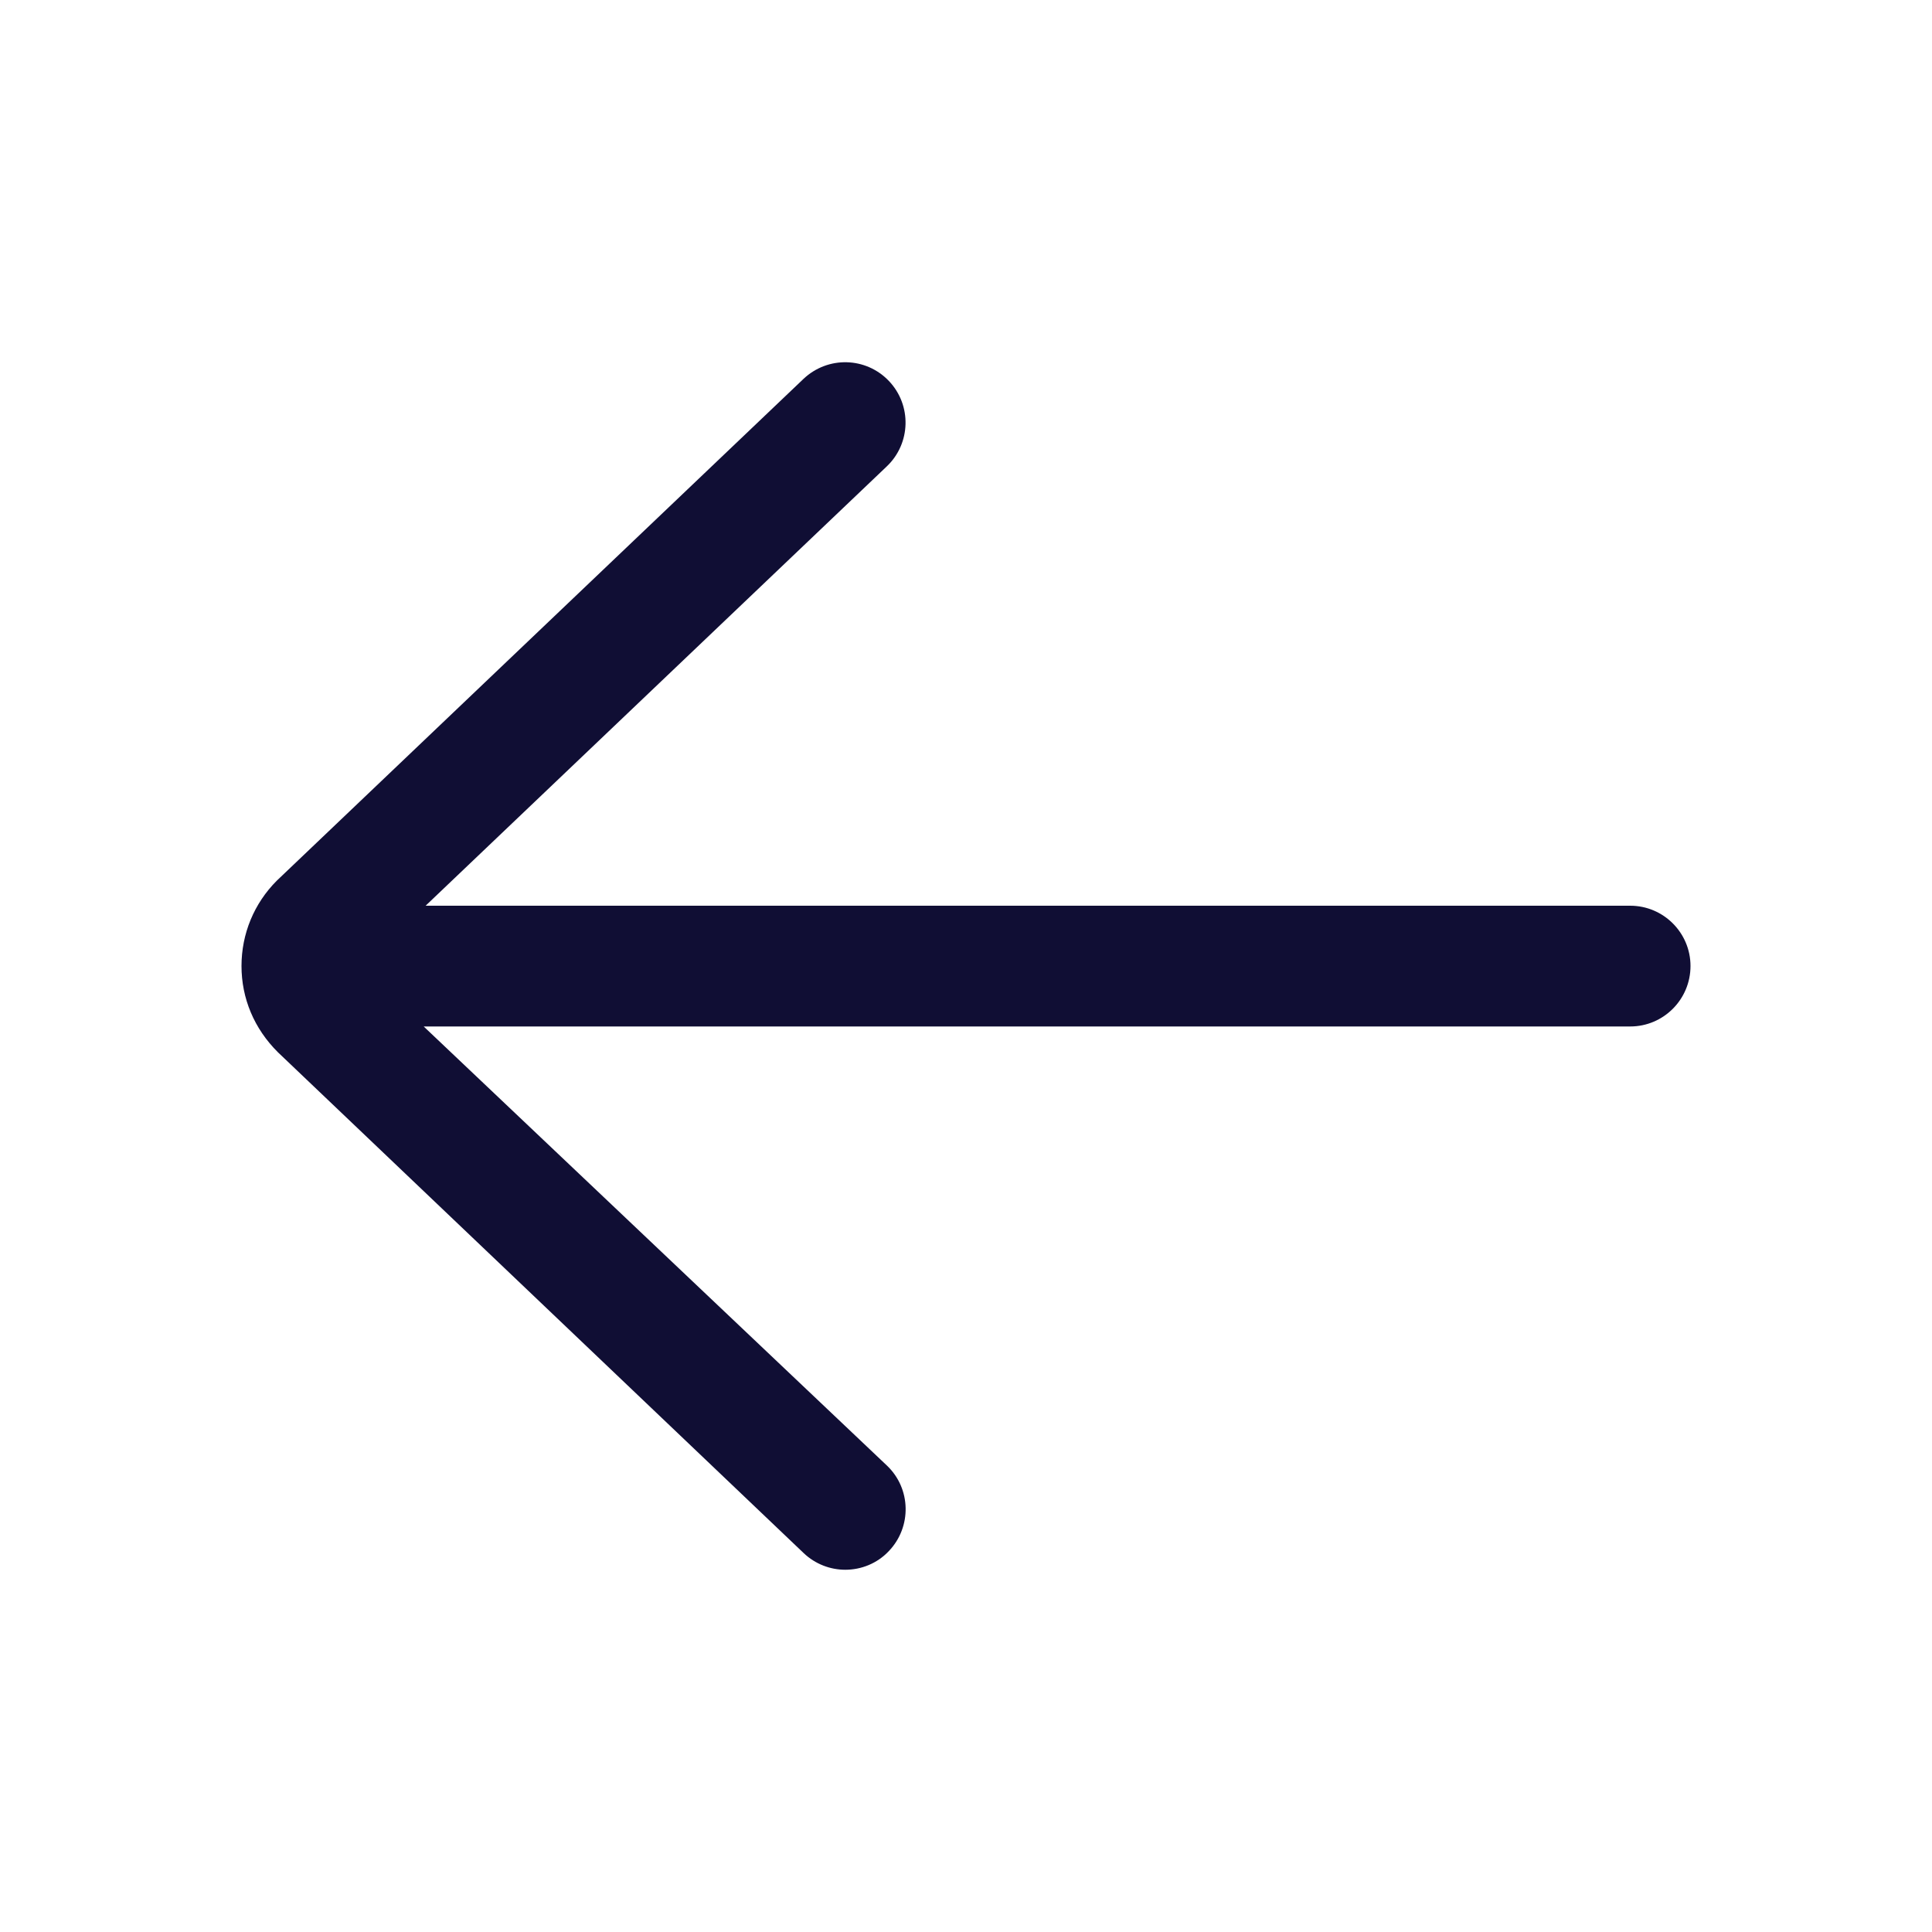
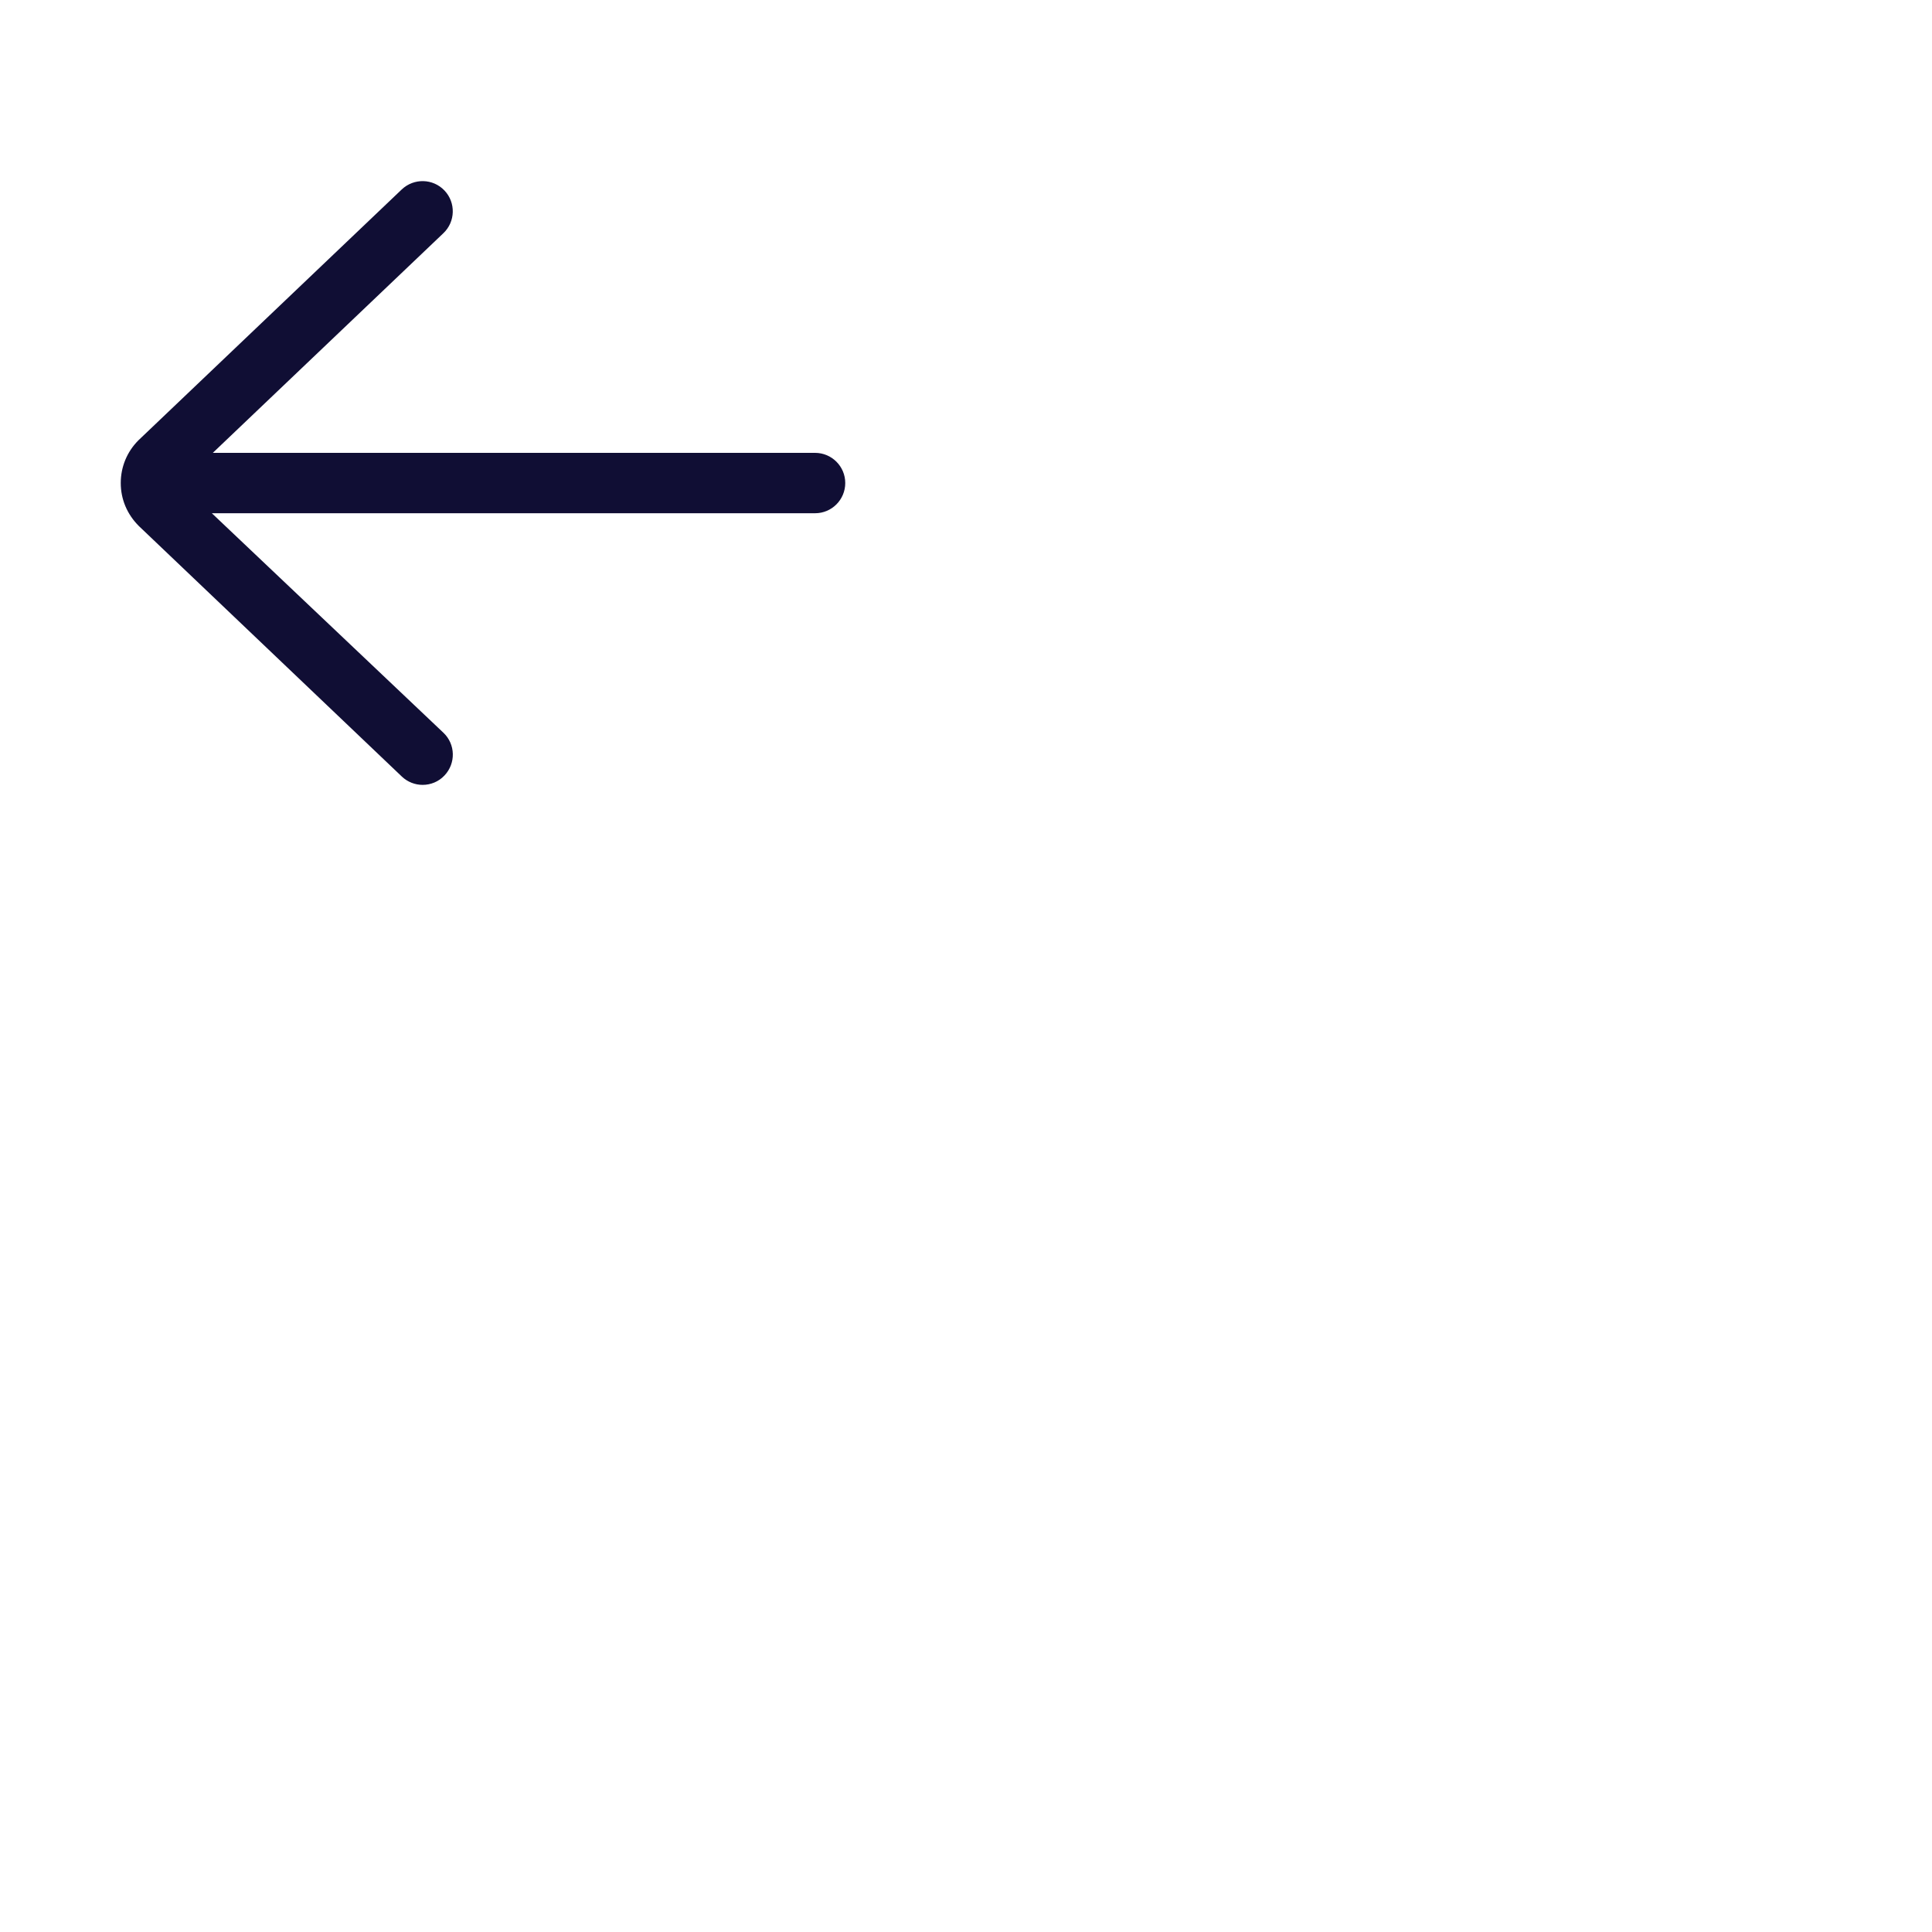
- <svg xmlns="http://www.w3.org/2000/svg" width="10" height="10" viewBox="0 0 10 10" fill="none">
+ <svg xmlns="http://www.w3.org/2000/svg" width="10" height="10" viewBox="0 0 20 20" fill="none">
  <path d="M8.438 4.688H2.203L4.59 2.414C4.715 2.295 4.72 2.097 4.601 1.972C4.482 1.847 4.285 1.842 4.159 1.961L1.433 4.558C1.315 4.676 1.25 4.833 1.25 5C1.25 5.167 1.315 5.324 1.439 5.447L4.16 8.039C4.22 8.096 4.298 8.125 4.375 8.125C4.457 8.125 4.54 8.093 4.601 8.028C4.72 7.903 4.716 7.705 4.591 7.586L2.193 5.313H8.438C8.61 5.313 8.75 5.173 8.75 5C8.75 4.828 8.61 4.688 8.438 4.688Z" fill="#100E34" />
</svg>
